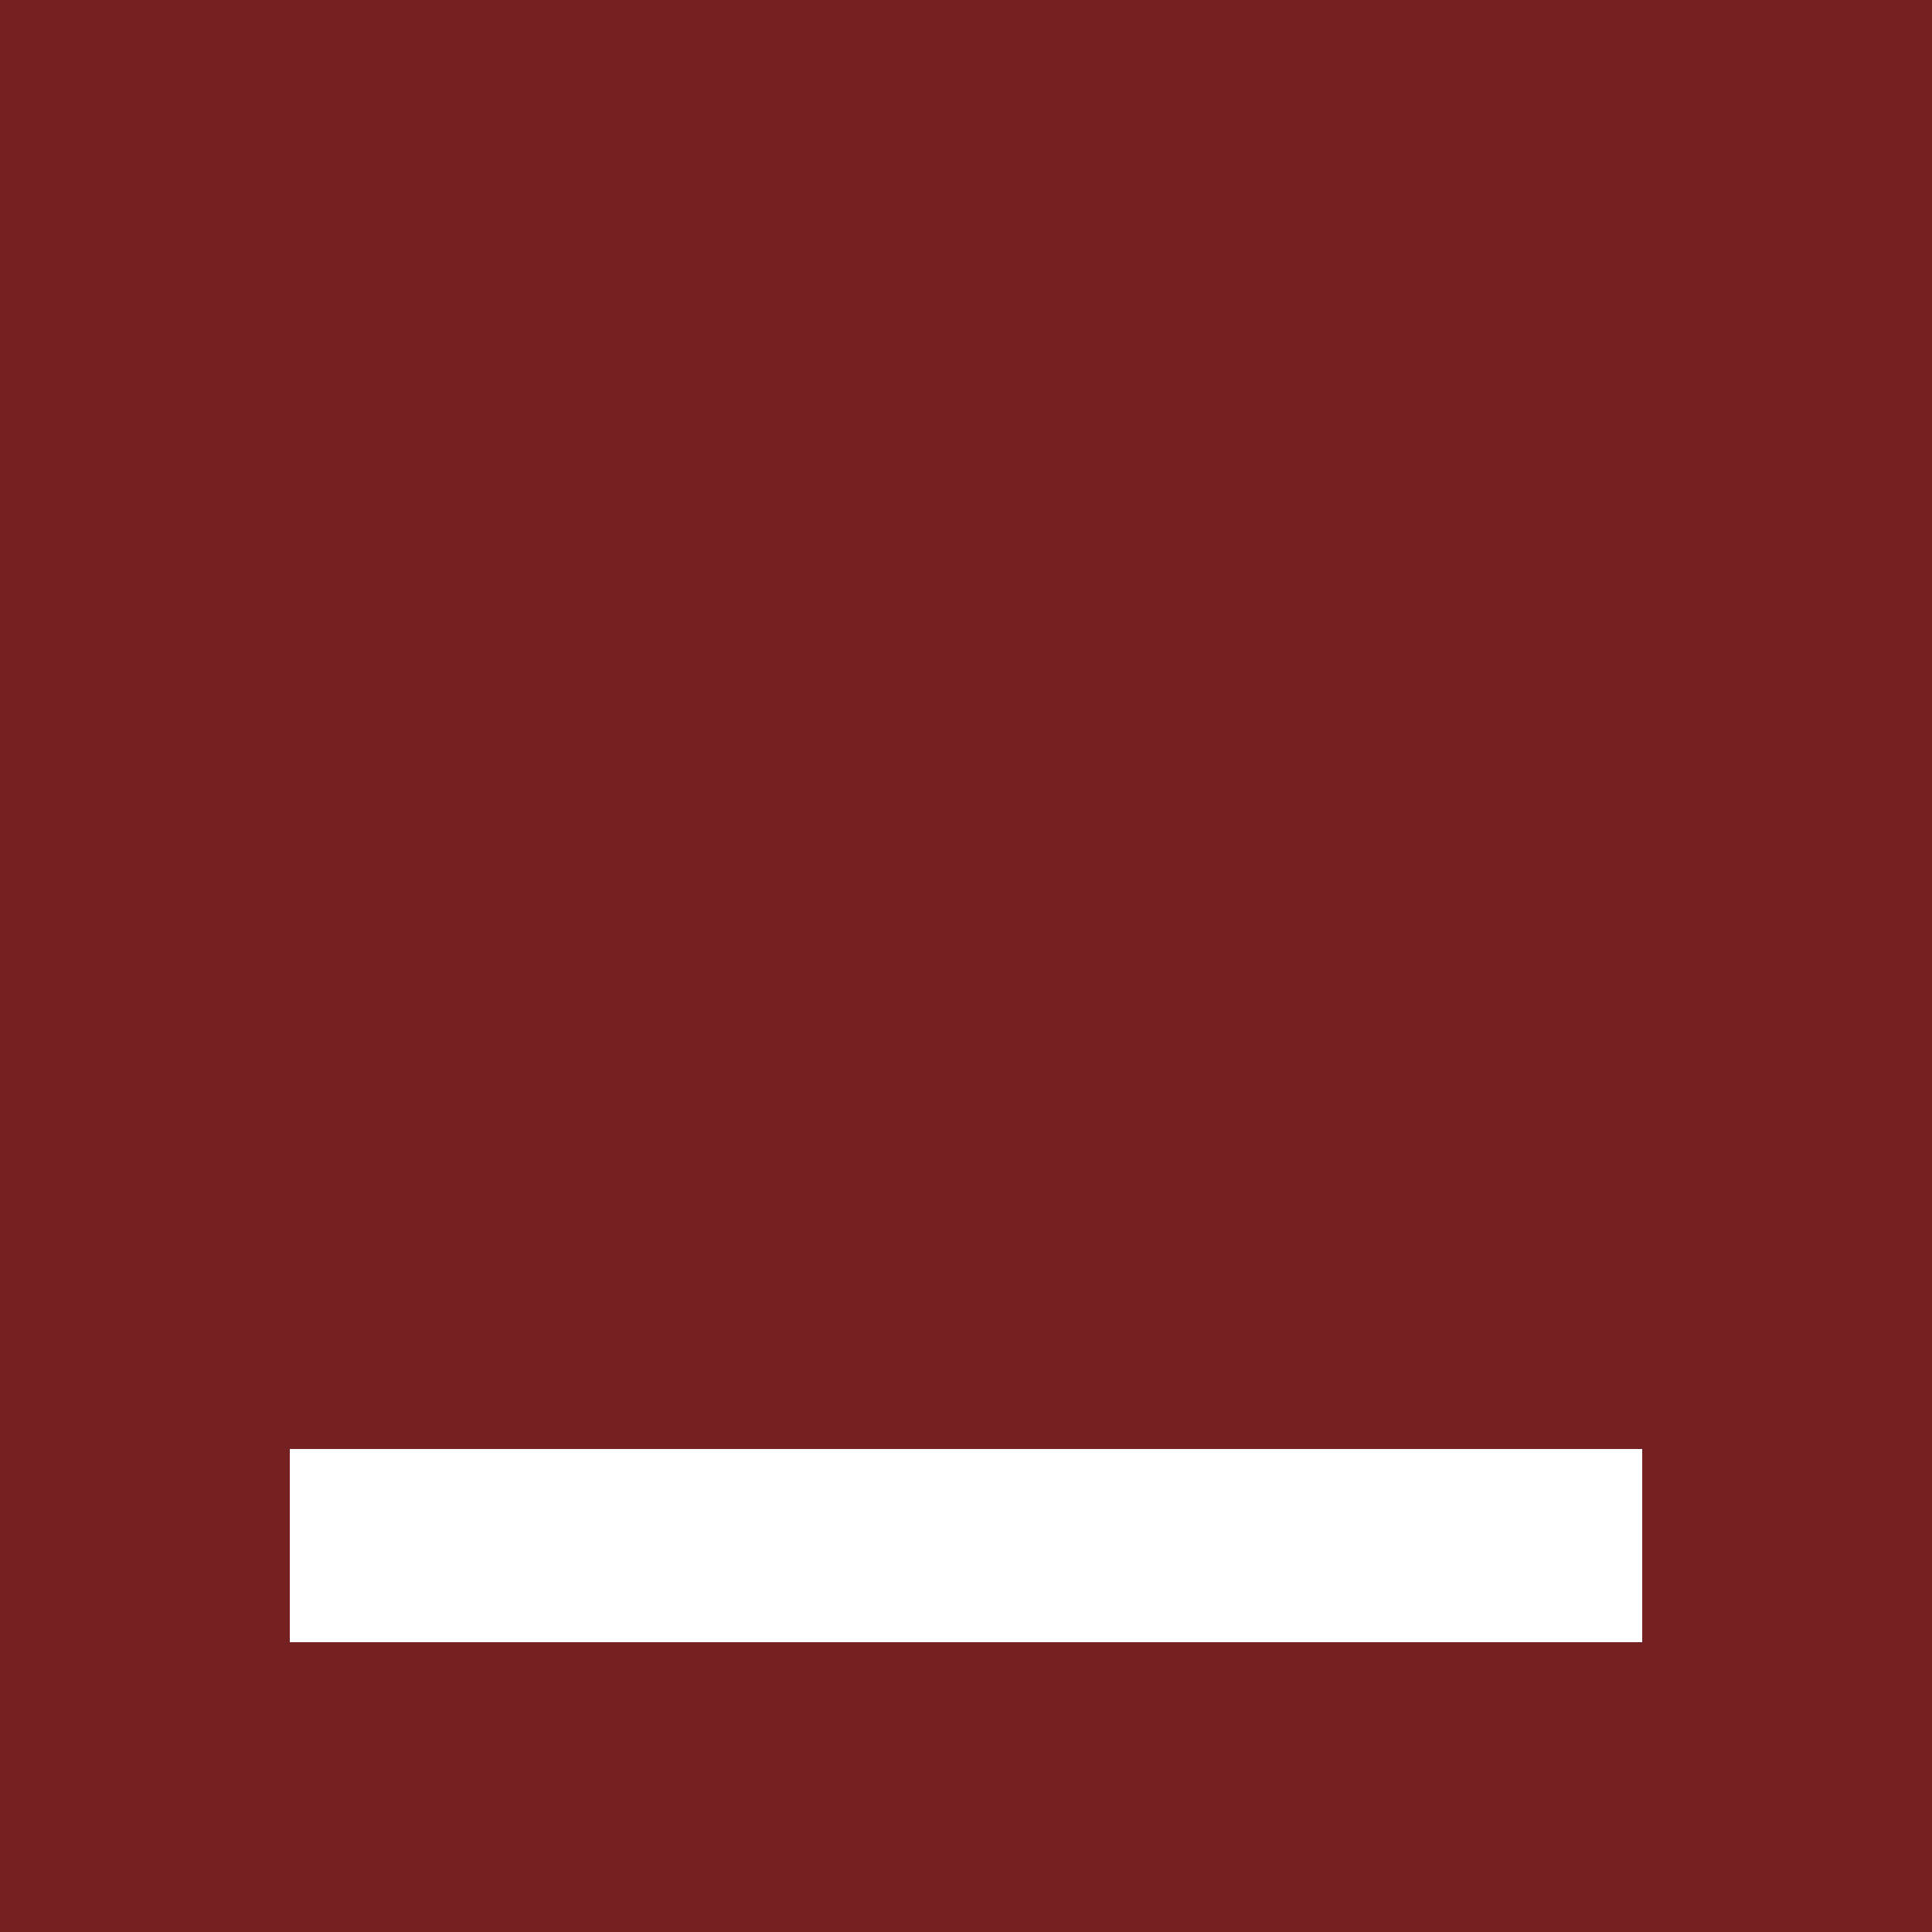
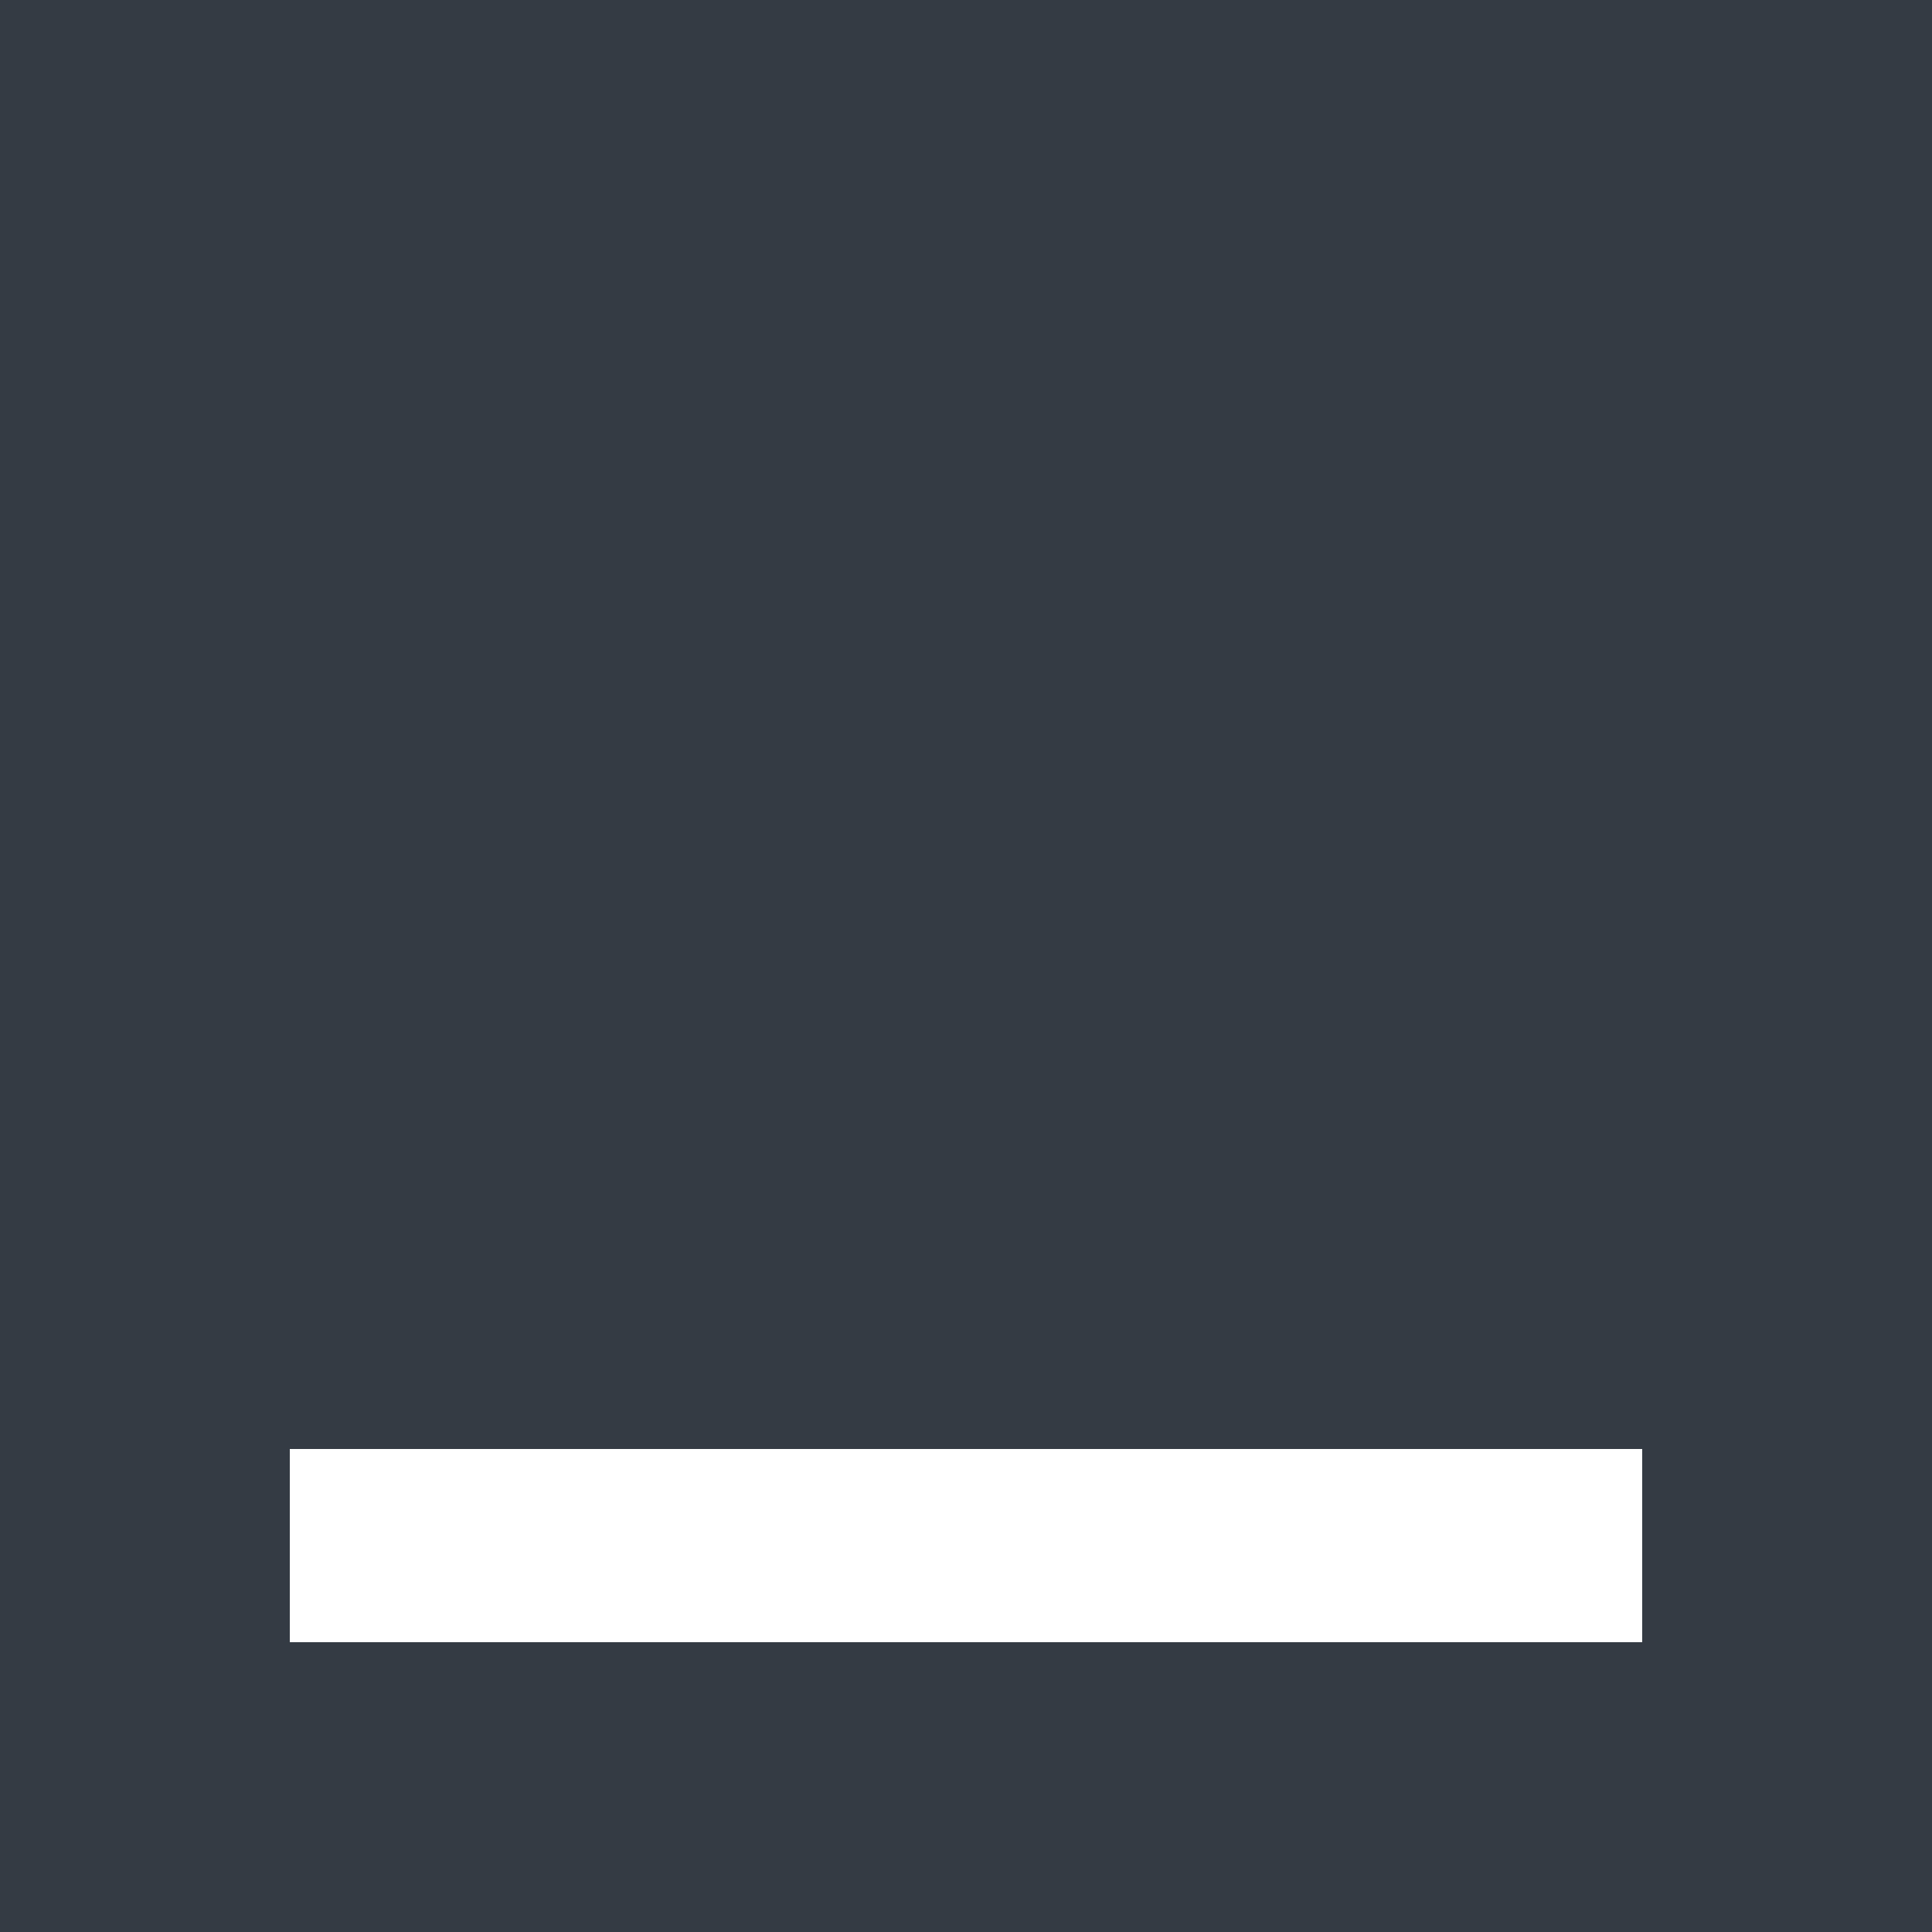
<svg xmlns="http://www.w3.org/2000/svg" width="20" height="20" viewBox="0 0 20 20" fill="none">
-   <path d="M0 0H20V20H0V0Z" fill="#701818" fill-opacity="0.95" />
+   <path d="M0 0H20V20H0V0Z" fill="#2C333C" fill-opacity="0.95" />
  <rect x="3" y="15" width="14" height="2" fill="#FFFFFF" />
</svg>
